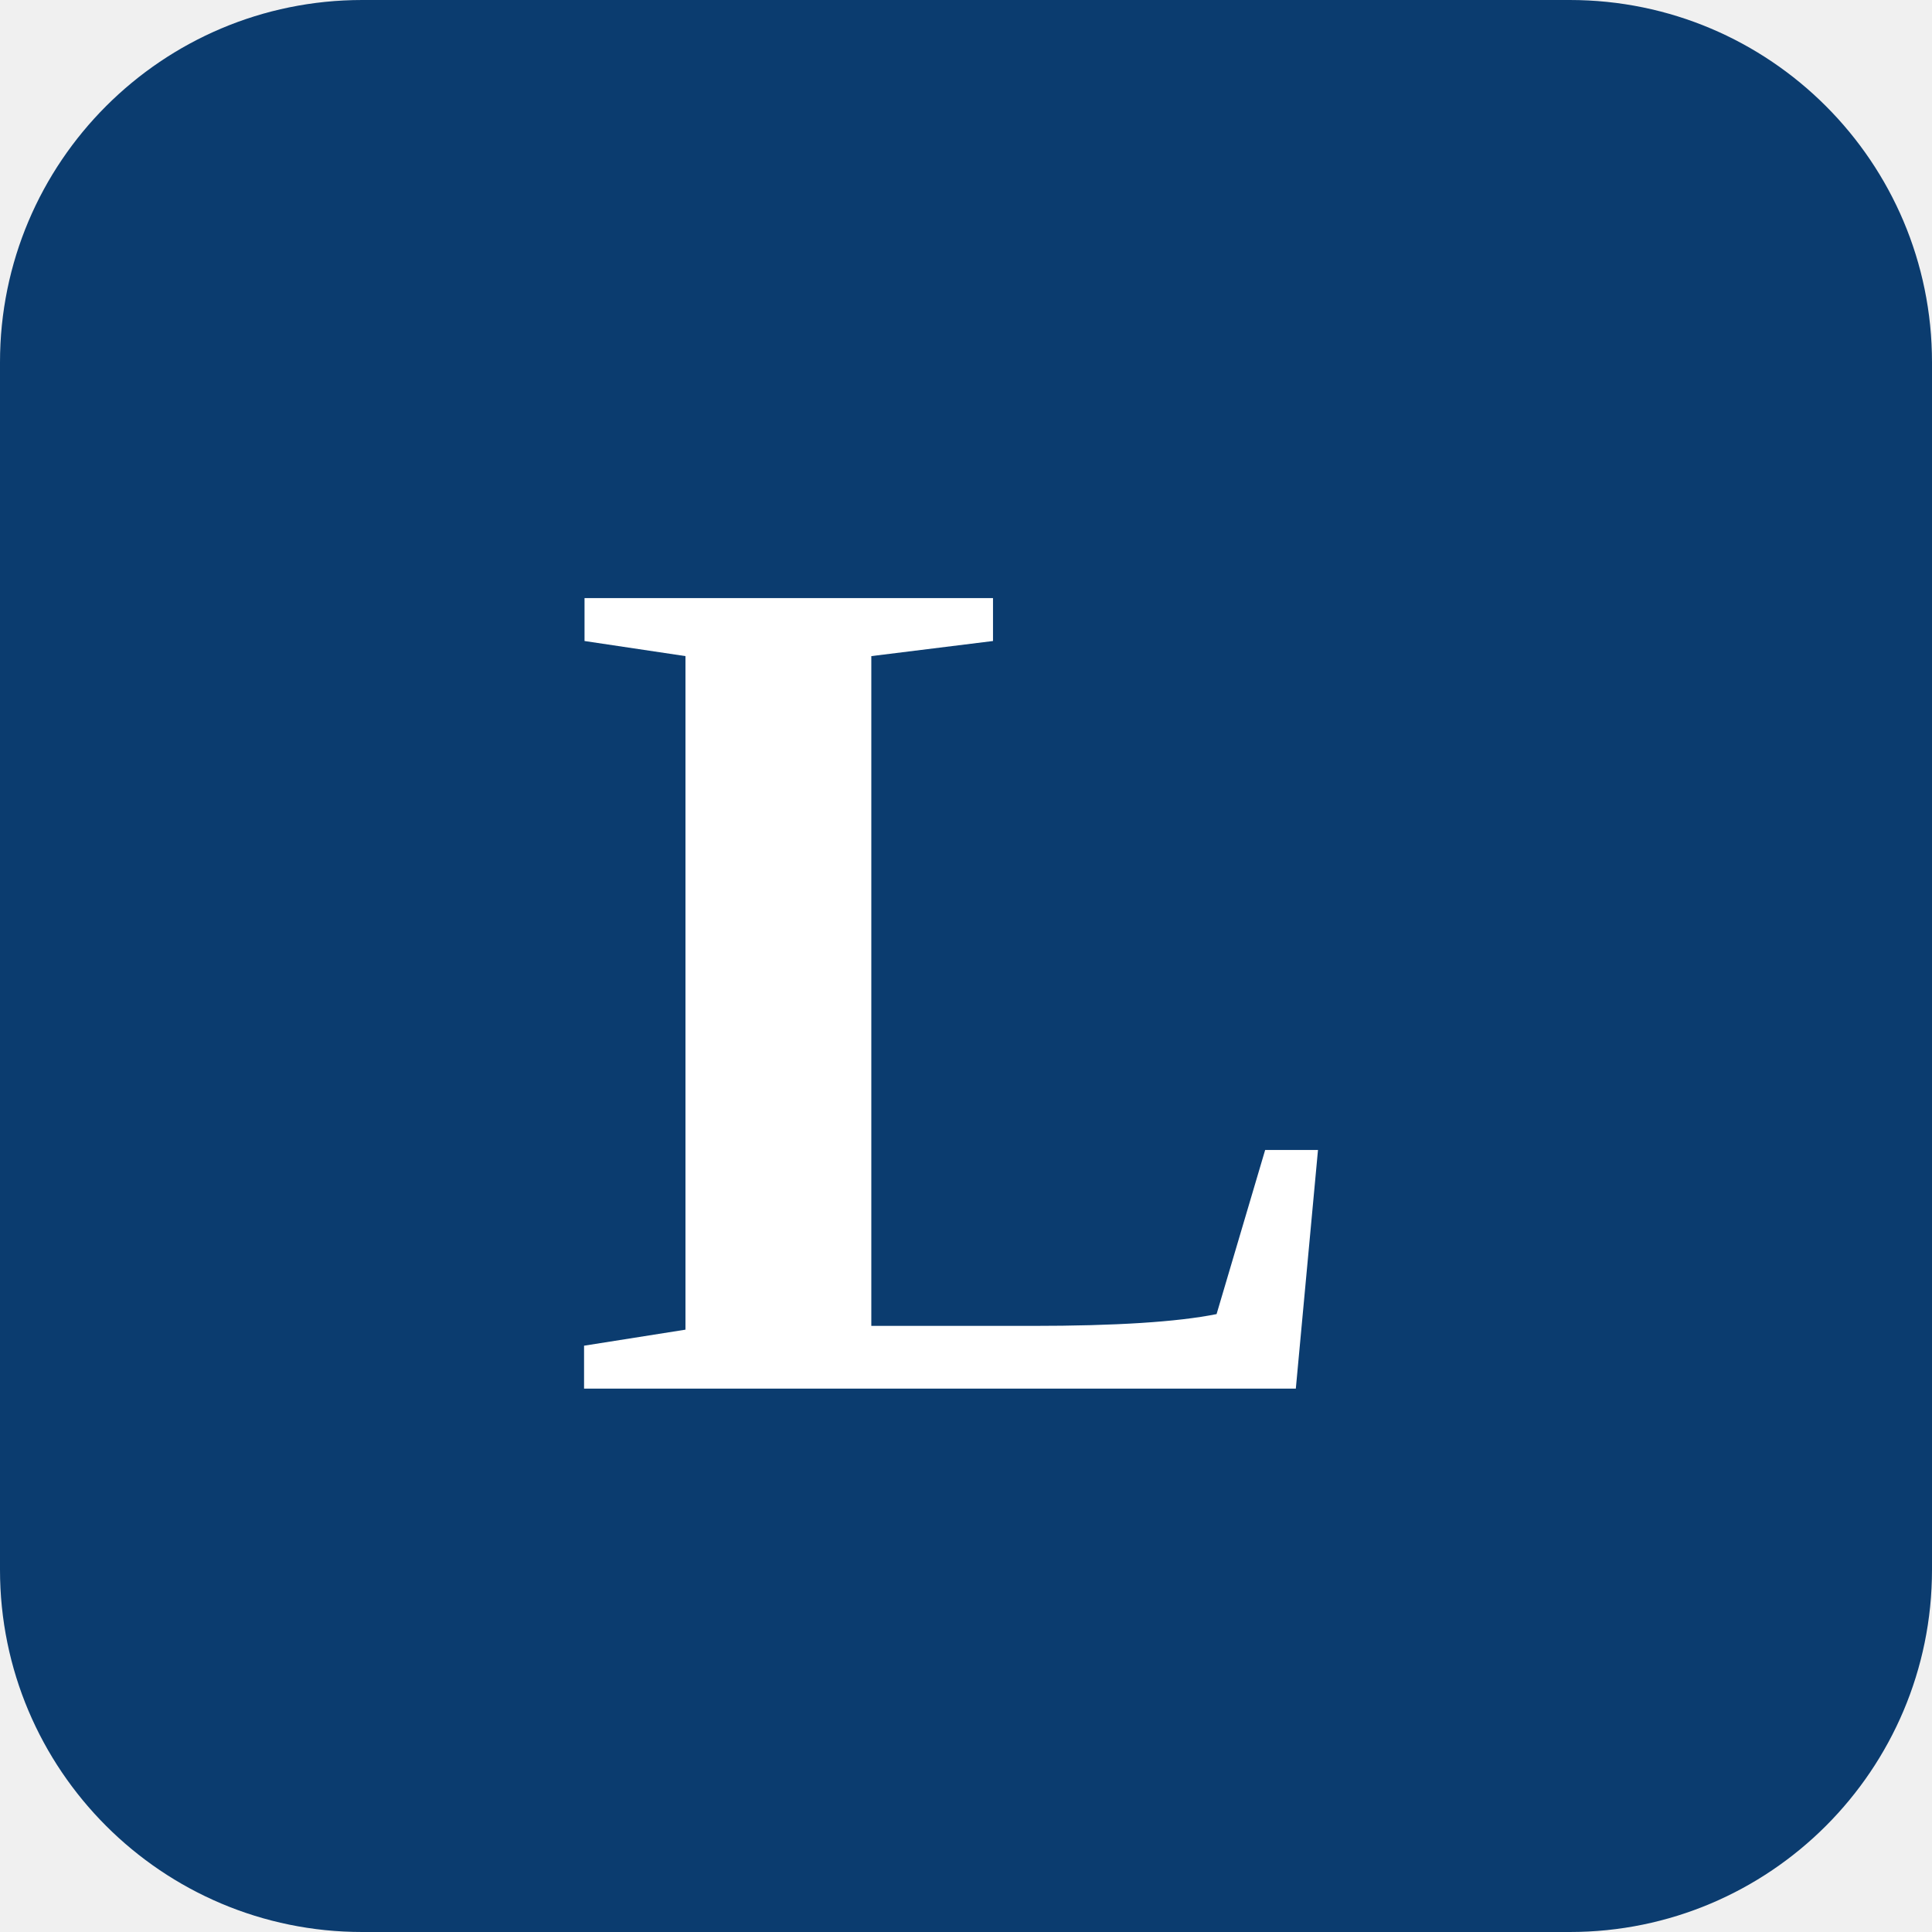
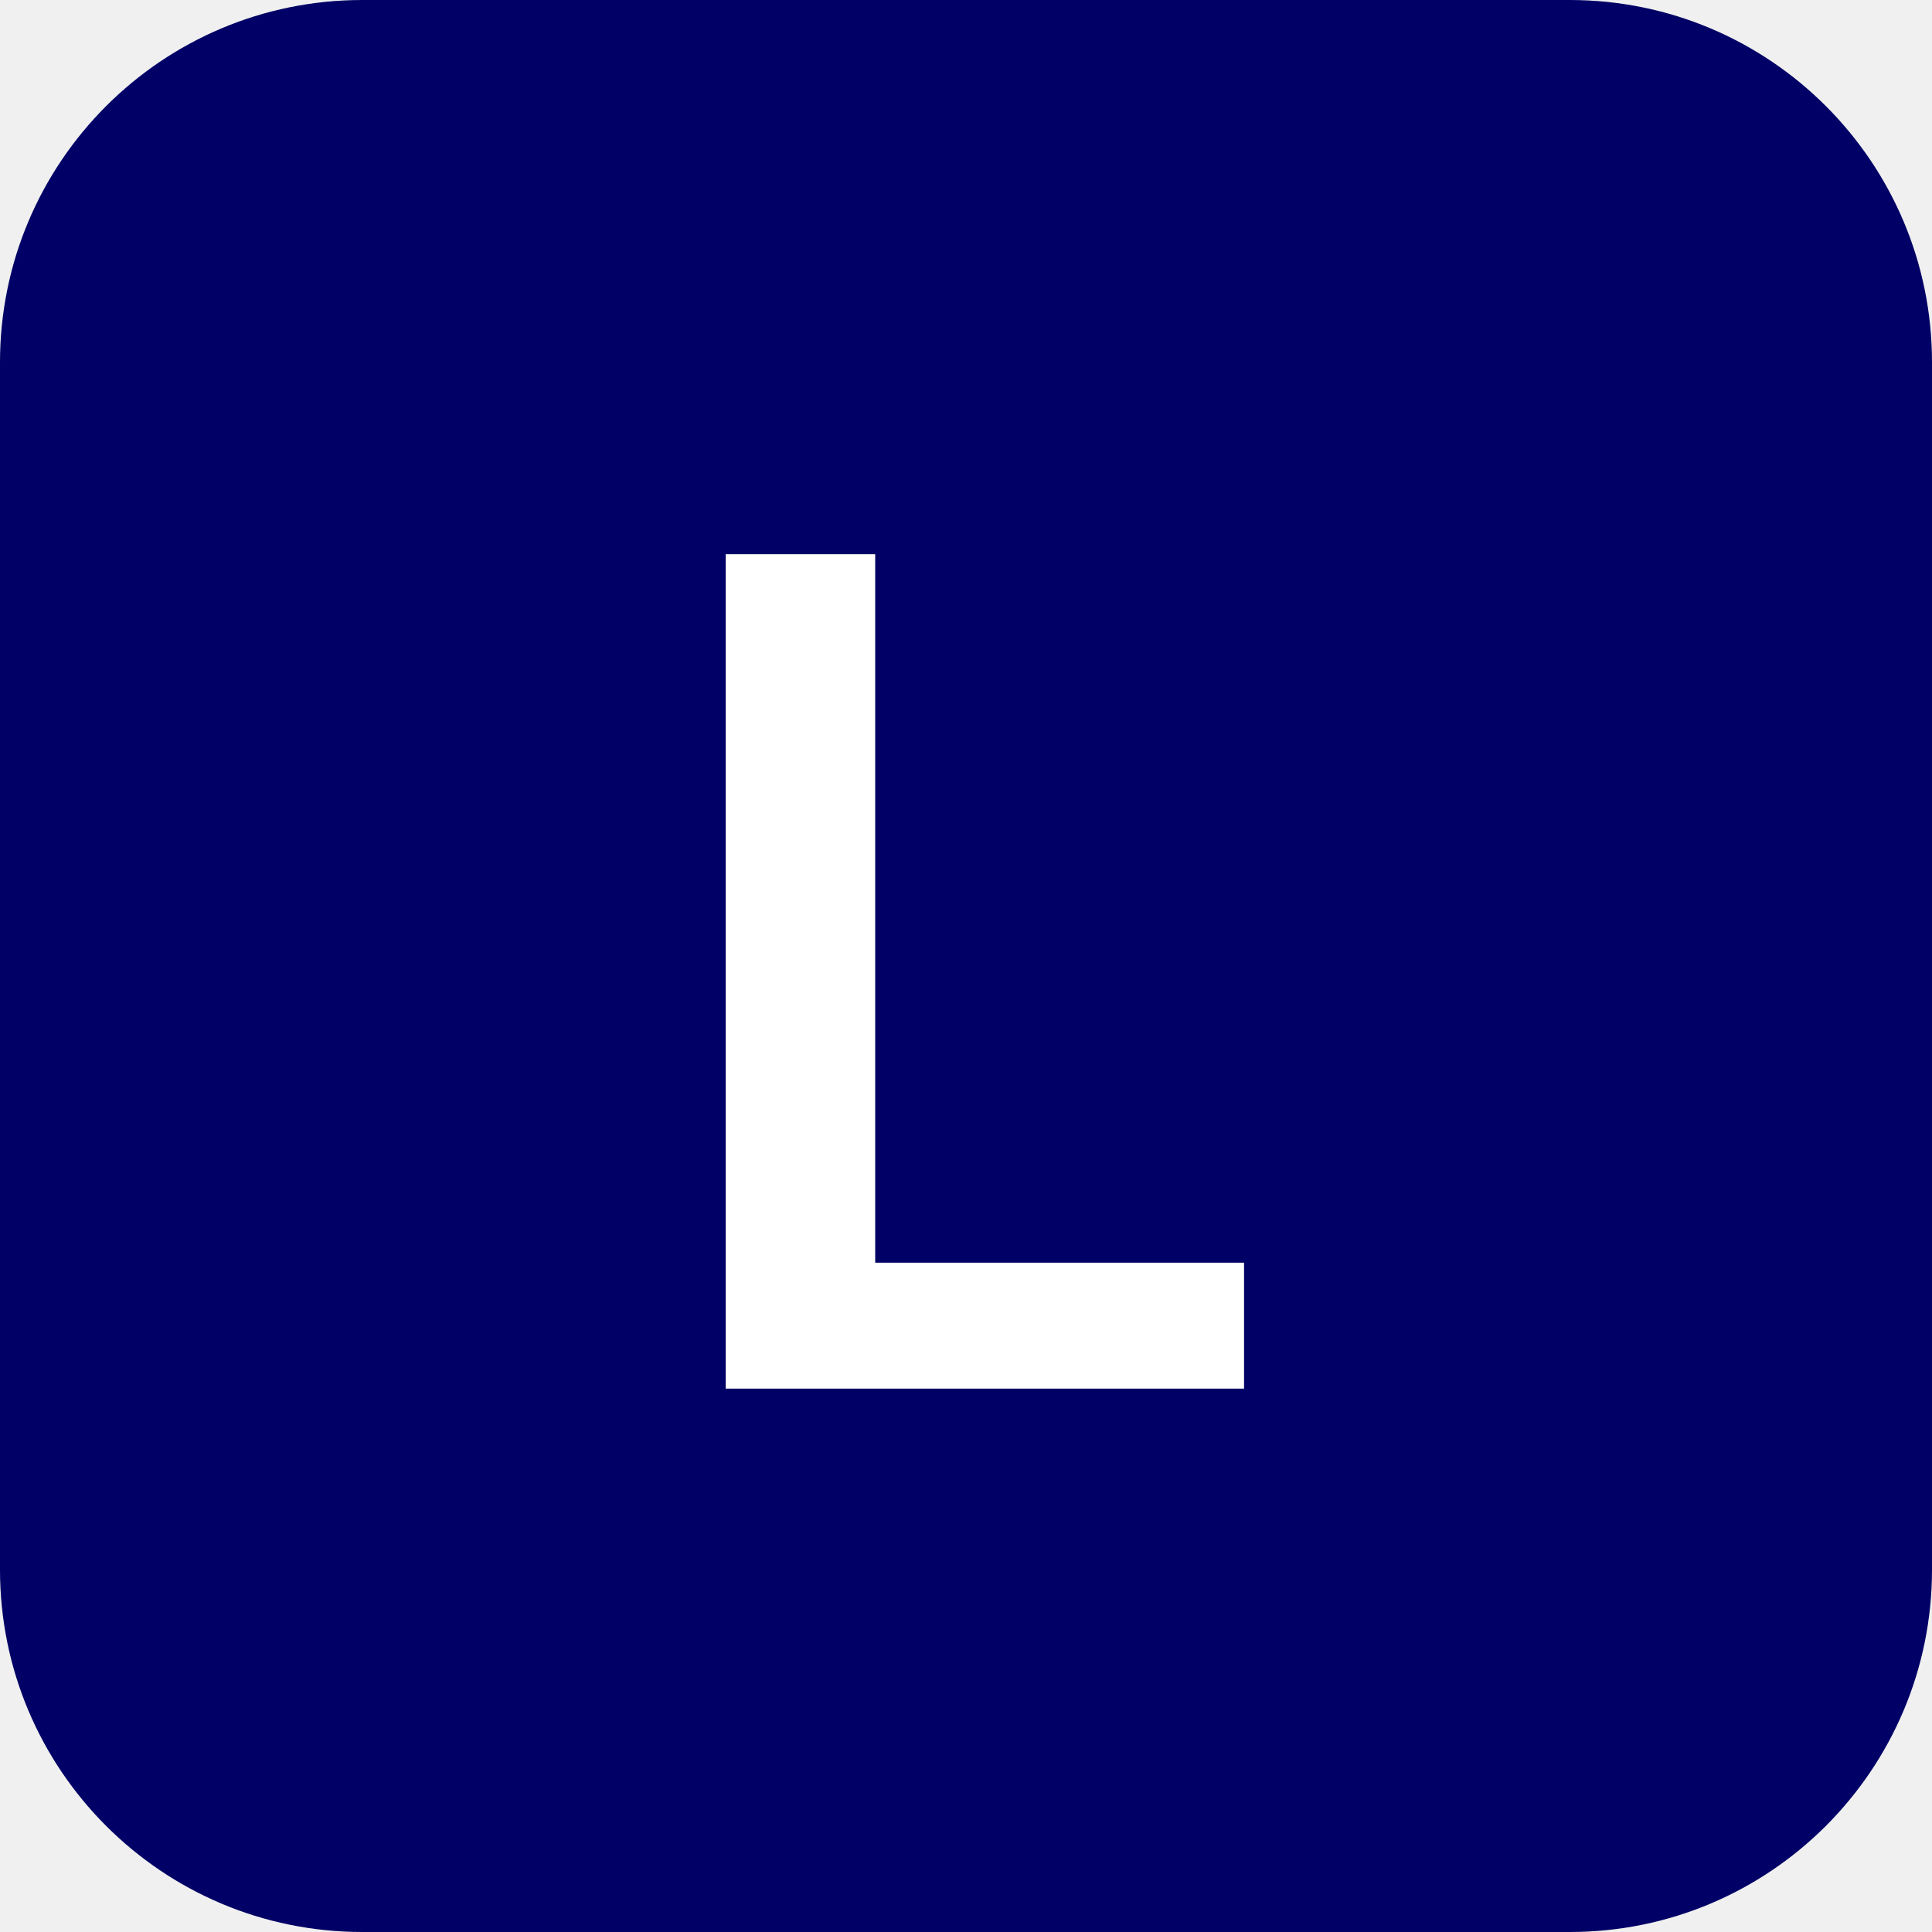
<svg xmlns="http://www.w3.org/2000/svg" viewBox="0 0 64 64" role="img" aria-label="Luo Lab">
-   <rect width="64" height="64" rx="12" fill="#0B3C6F" />
-   <text x="32" y="46" font-family="Georgia, 'Times New Roman', serif" font-size="40" font-weight="600" fill="#FFFFFF" text-anchor="middle">L</text>
+   <rect width="64" height="64" rx="12" fill="#000066" />
+   <text x="32" y="46" font-family="Inter, system-ui, -apple-system, 'Segoe UI', sans-serif" font-size="38" font-weight="600" fill="#FFFFFF" text-anchor="middle">L</text>
</svg>
